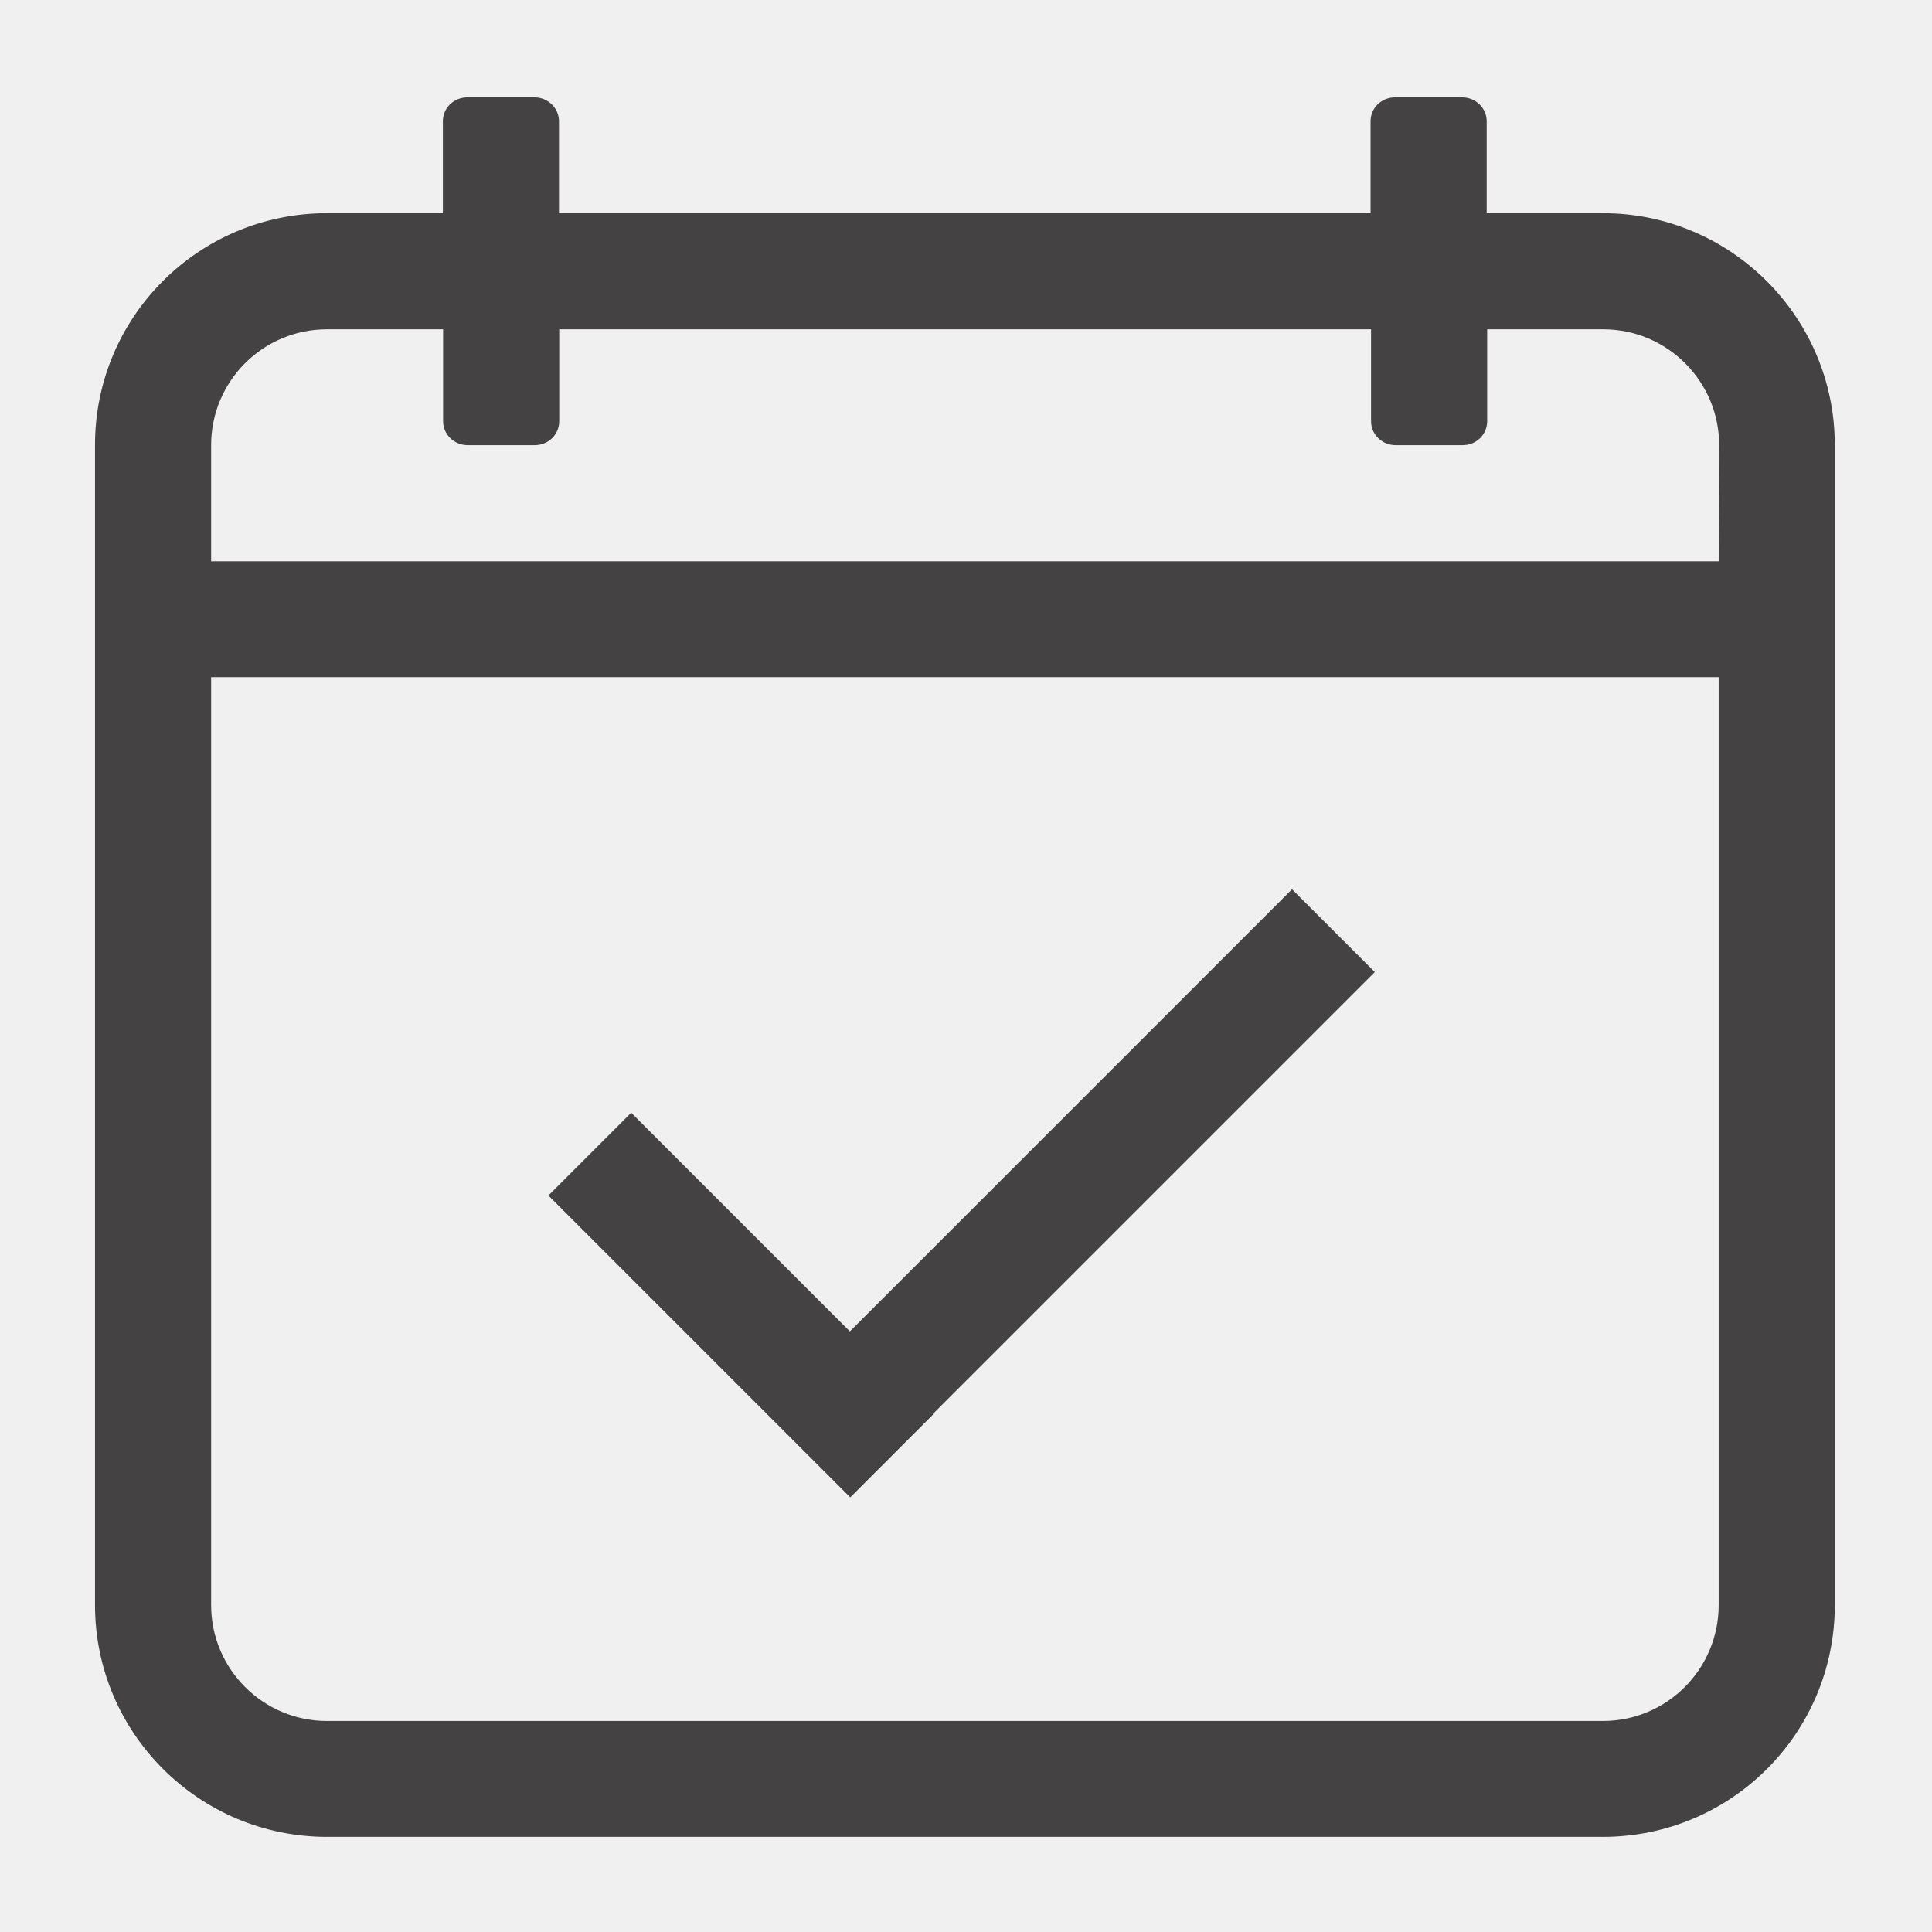
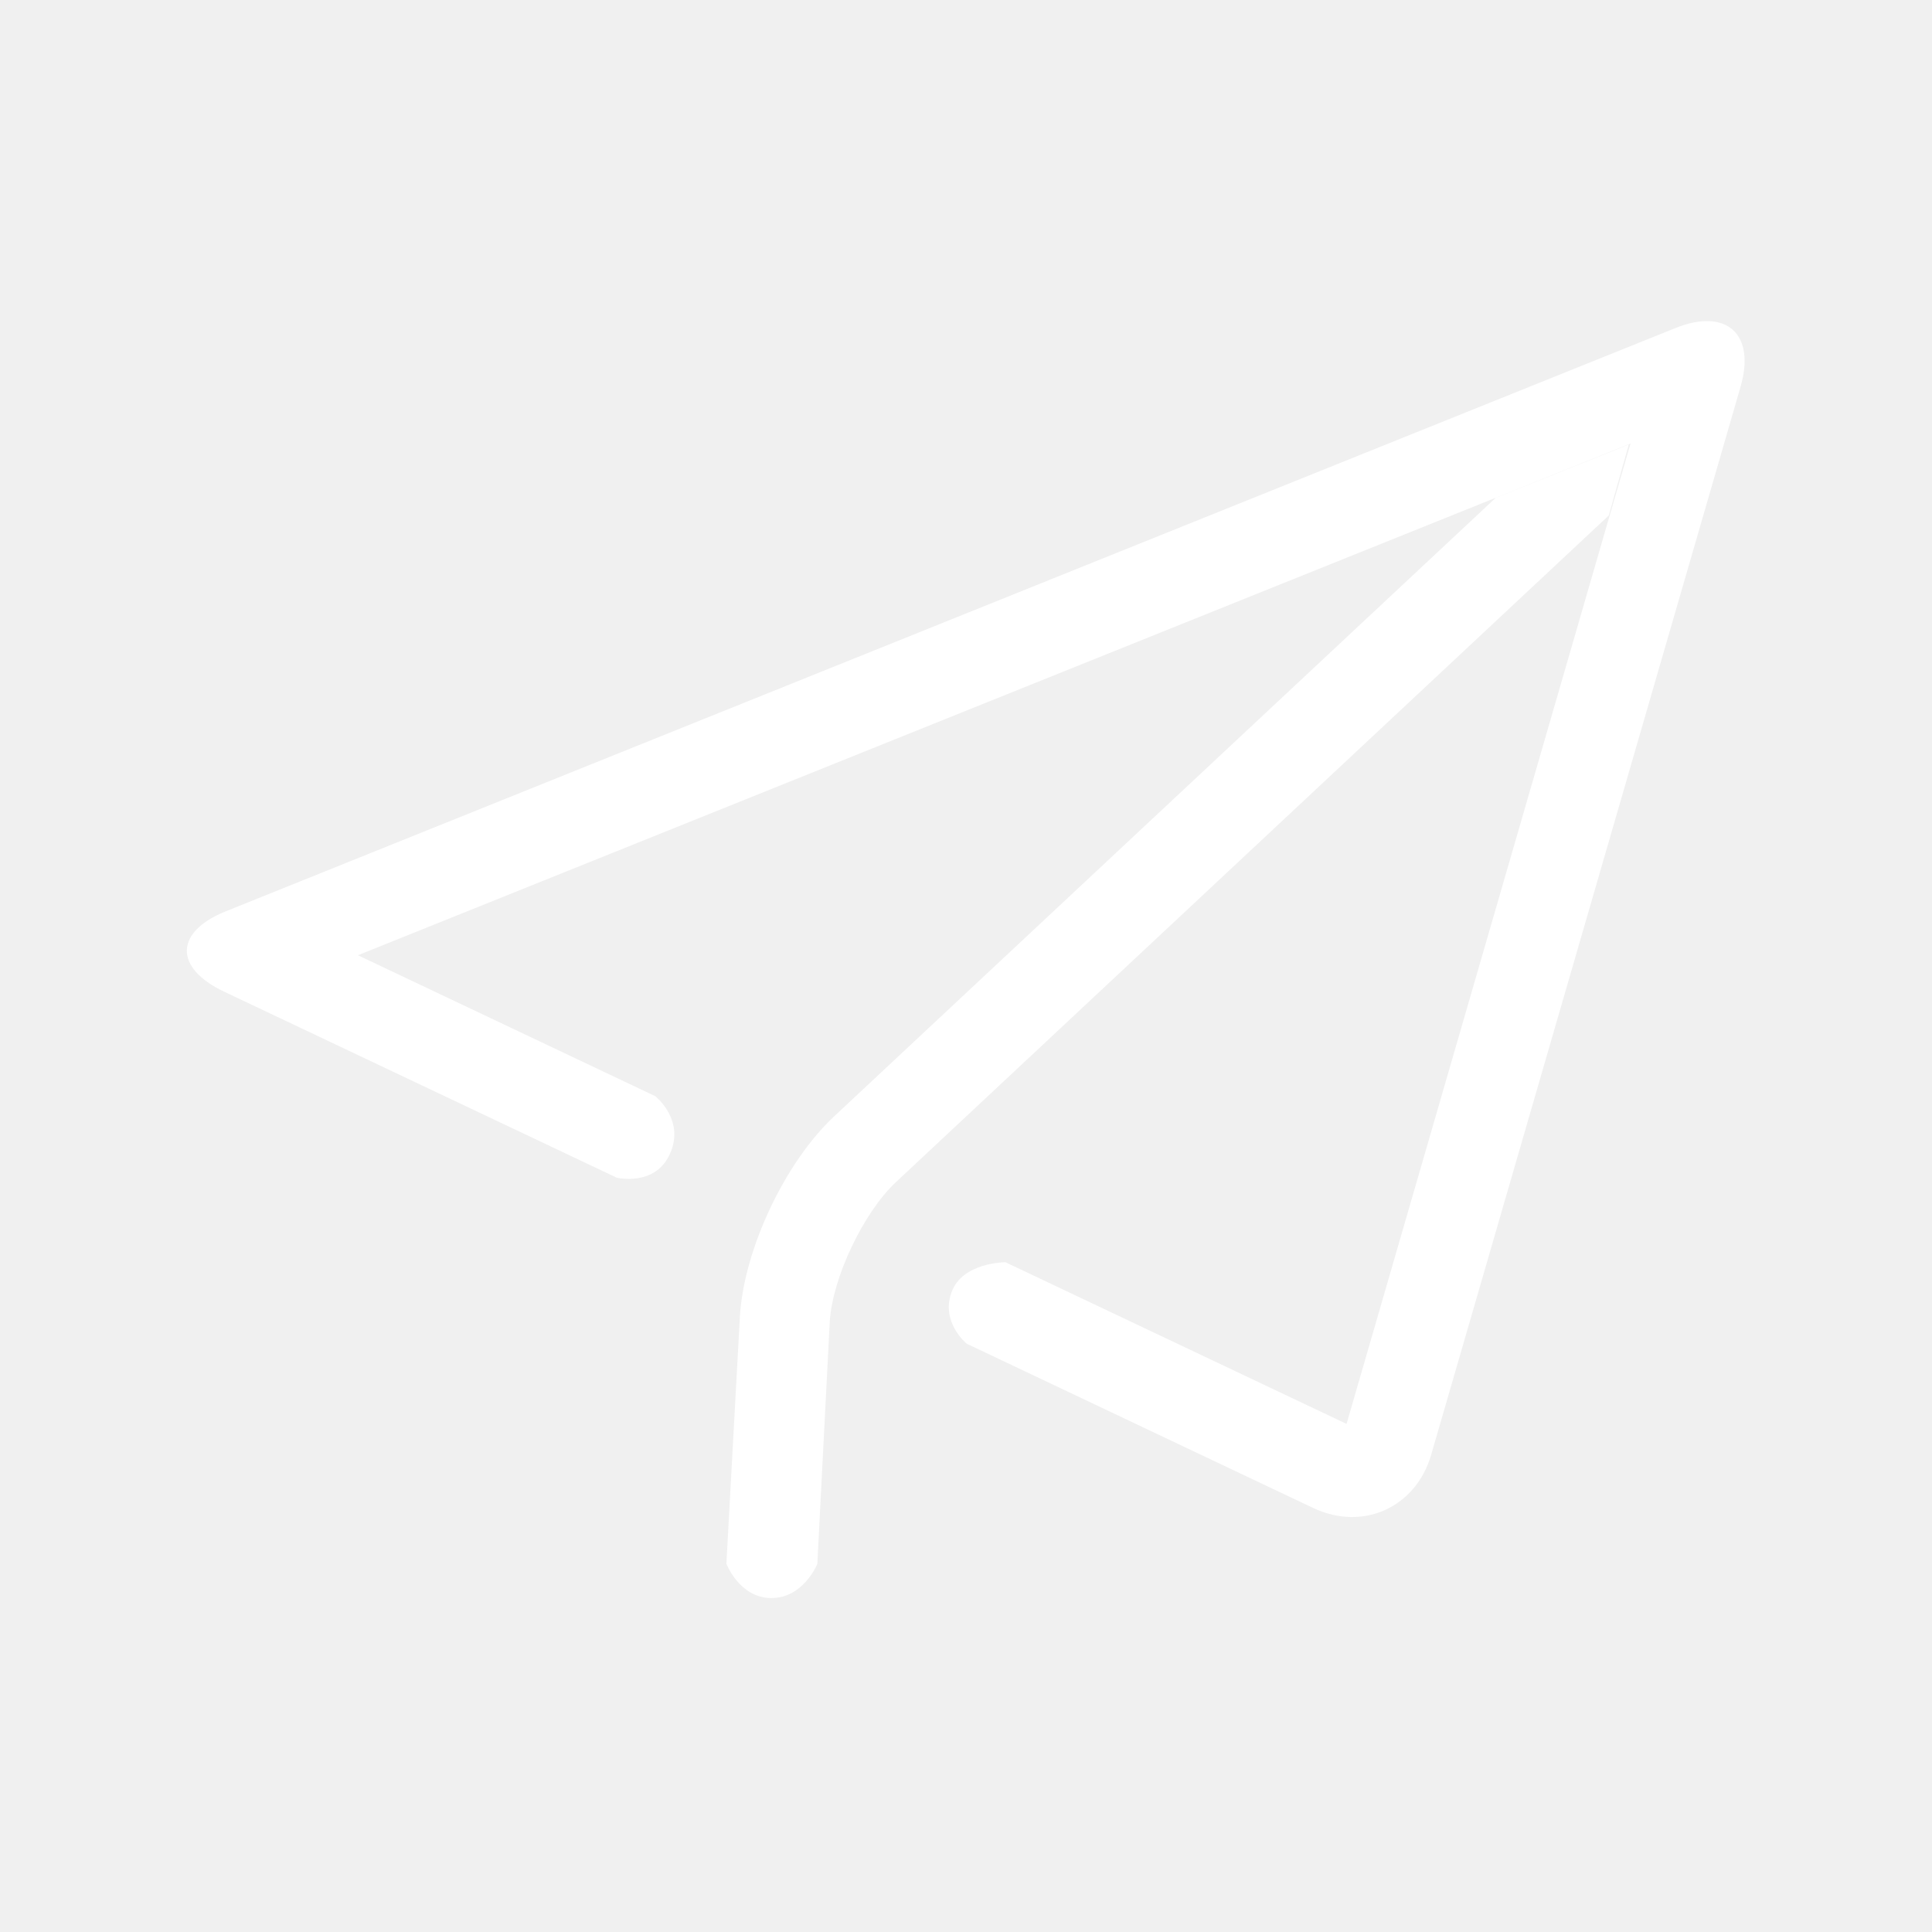
- <svg xmlns="http://www.w3.org/2000/svg" t="1656911758277" class="icon" viewBox="0 0 1024 1024" version="1.1" p-id="9223" width="32" height="32">
+ <svg xmlns="http://www.w3.org/2000/svg" t="1657703940592" class="icon" viewBox="0 0 1024 1024" version="1.1" p-id="10271" width="32" height="32">
  <defs>
    <style type="text/css">@font-face { font-family: feedback-iconfont; src: url("//at.alicdn.com/t/font_1031158_u69w8yhxdu.woff2?t=1630033759944") format("woff2"), url("//at.alicdn.com/t/font_1031158_u69w8yhxdu.woff?t=1630033759944") format("woff"), url("//at.alicdn.com/t/font_1031158_u69w8yhxdu.ttf?t=1630033759944") format("truetype"); }
</style>
  </defs>
-   <path d="M849.52 113.002h-61.544V64.259c0-6.982-5.818-12.671-13.059-12.671h-35.426c-7.37 0-13.059 5.689-13.059 12.67v48.744H296.275V64.259c0-6.982-5.818-12.671-13.059-12.671H247.79c-7.37 0-13.059 5.689-13.059 12.67v48.744h-61.414c-68.008 0-122.957 54.95-122.957 122.828v614.917c0 67.75 55.078 122.829 122.957 122.829H849.52c68.008 0 122.958-54.95 122.958-122.829V235.83c0-67.62-55.079-122.828-122.958-122.828z m61.413 737.745c0 33.875-27.41 61.415-61.414 61.415H173.317c-33.875 0-61.414-27.54-61.414-61.415v-491.83h799.03v491.83z m0-553.244h-799.03V235.96c0-33.875 27.41-61.415 61.414-61.415h61.544v48.744c0 6.982 5.818 12.67 13.058 12.67h35.426c7.37 0 13.059-5.688 13.059-12.67v-48.744h430.287v48.744c0 6.982 5.818 12.67 13.058 12.67h35.427c7.37 0 13.058-5.688 13.058-12.67v-48.744h61.544c33.875 0 61.414 27.54 61.414 61.415l-0.259 61.543z m0 0" fill="#444243" p-id="9224" />
-   <path d="M334.547 589.774l159.99 159.99-43.883 43.883-159.99-159.99z" fill="#444243" p-id="9225" />
-   <path d="M406.878 749.263l277.926-277.927 43.882 43.883-277.923 277.928z" fill="#444243" p-id="9226" />
+   <path d="M864.2 235.1L713.7 754.7 532.9 669s-22.9 0-28.6 16c-5.8 16 8.1 27.2 8.1 27.2l183.5 87c26.5 12.6 54.6-0.2 62.7-28.3l163.9-565.8c8.2-28.2-7.5-42-34.3-31.3L119.7 483c-27.1 10.9-27.7 29.9-0.9 42.6l208.1 98.6s20.5 5 28.3-12.9c7.9-17.9-7.9-30.3-7.9-30.3l-157.6-74.7 674.5-271.2z m-431 593.8l6.6-128.6c1.5-23.2 17.8-57.5 34.9-73.6l378-353.5 10.6-37.6-70.6 28.3L442 591.8c-25.9 24.3-47.5 70-49.8 105.3L385 828.8s6.9 18.2 23.9 18.2 24.3-18.1 24.3-18.1z m0 0" fill="#ffffff" p-id="10272" />
</svg>
